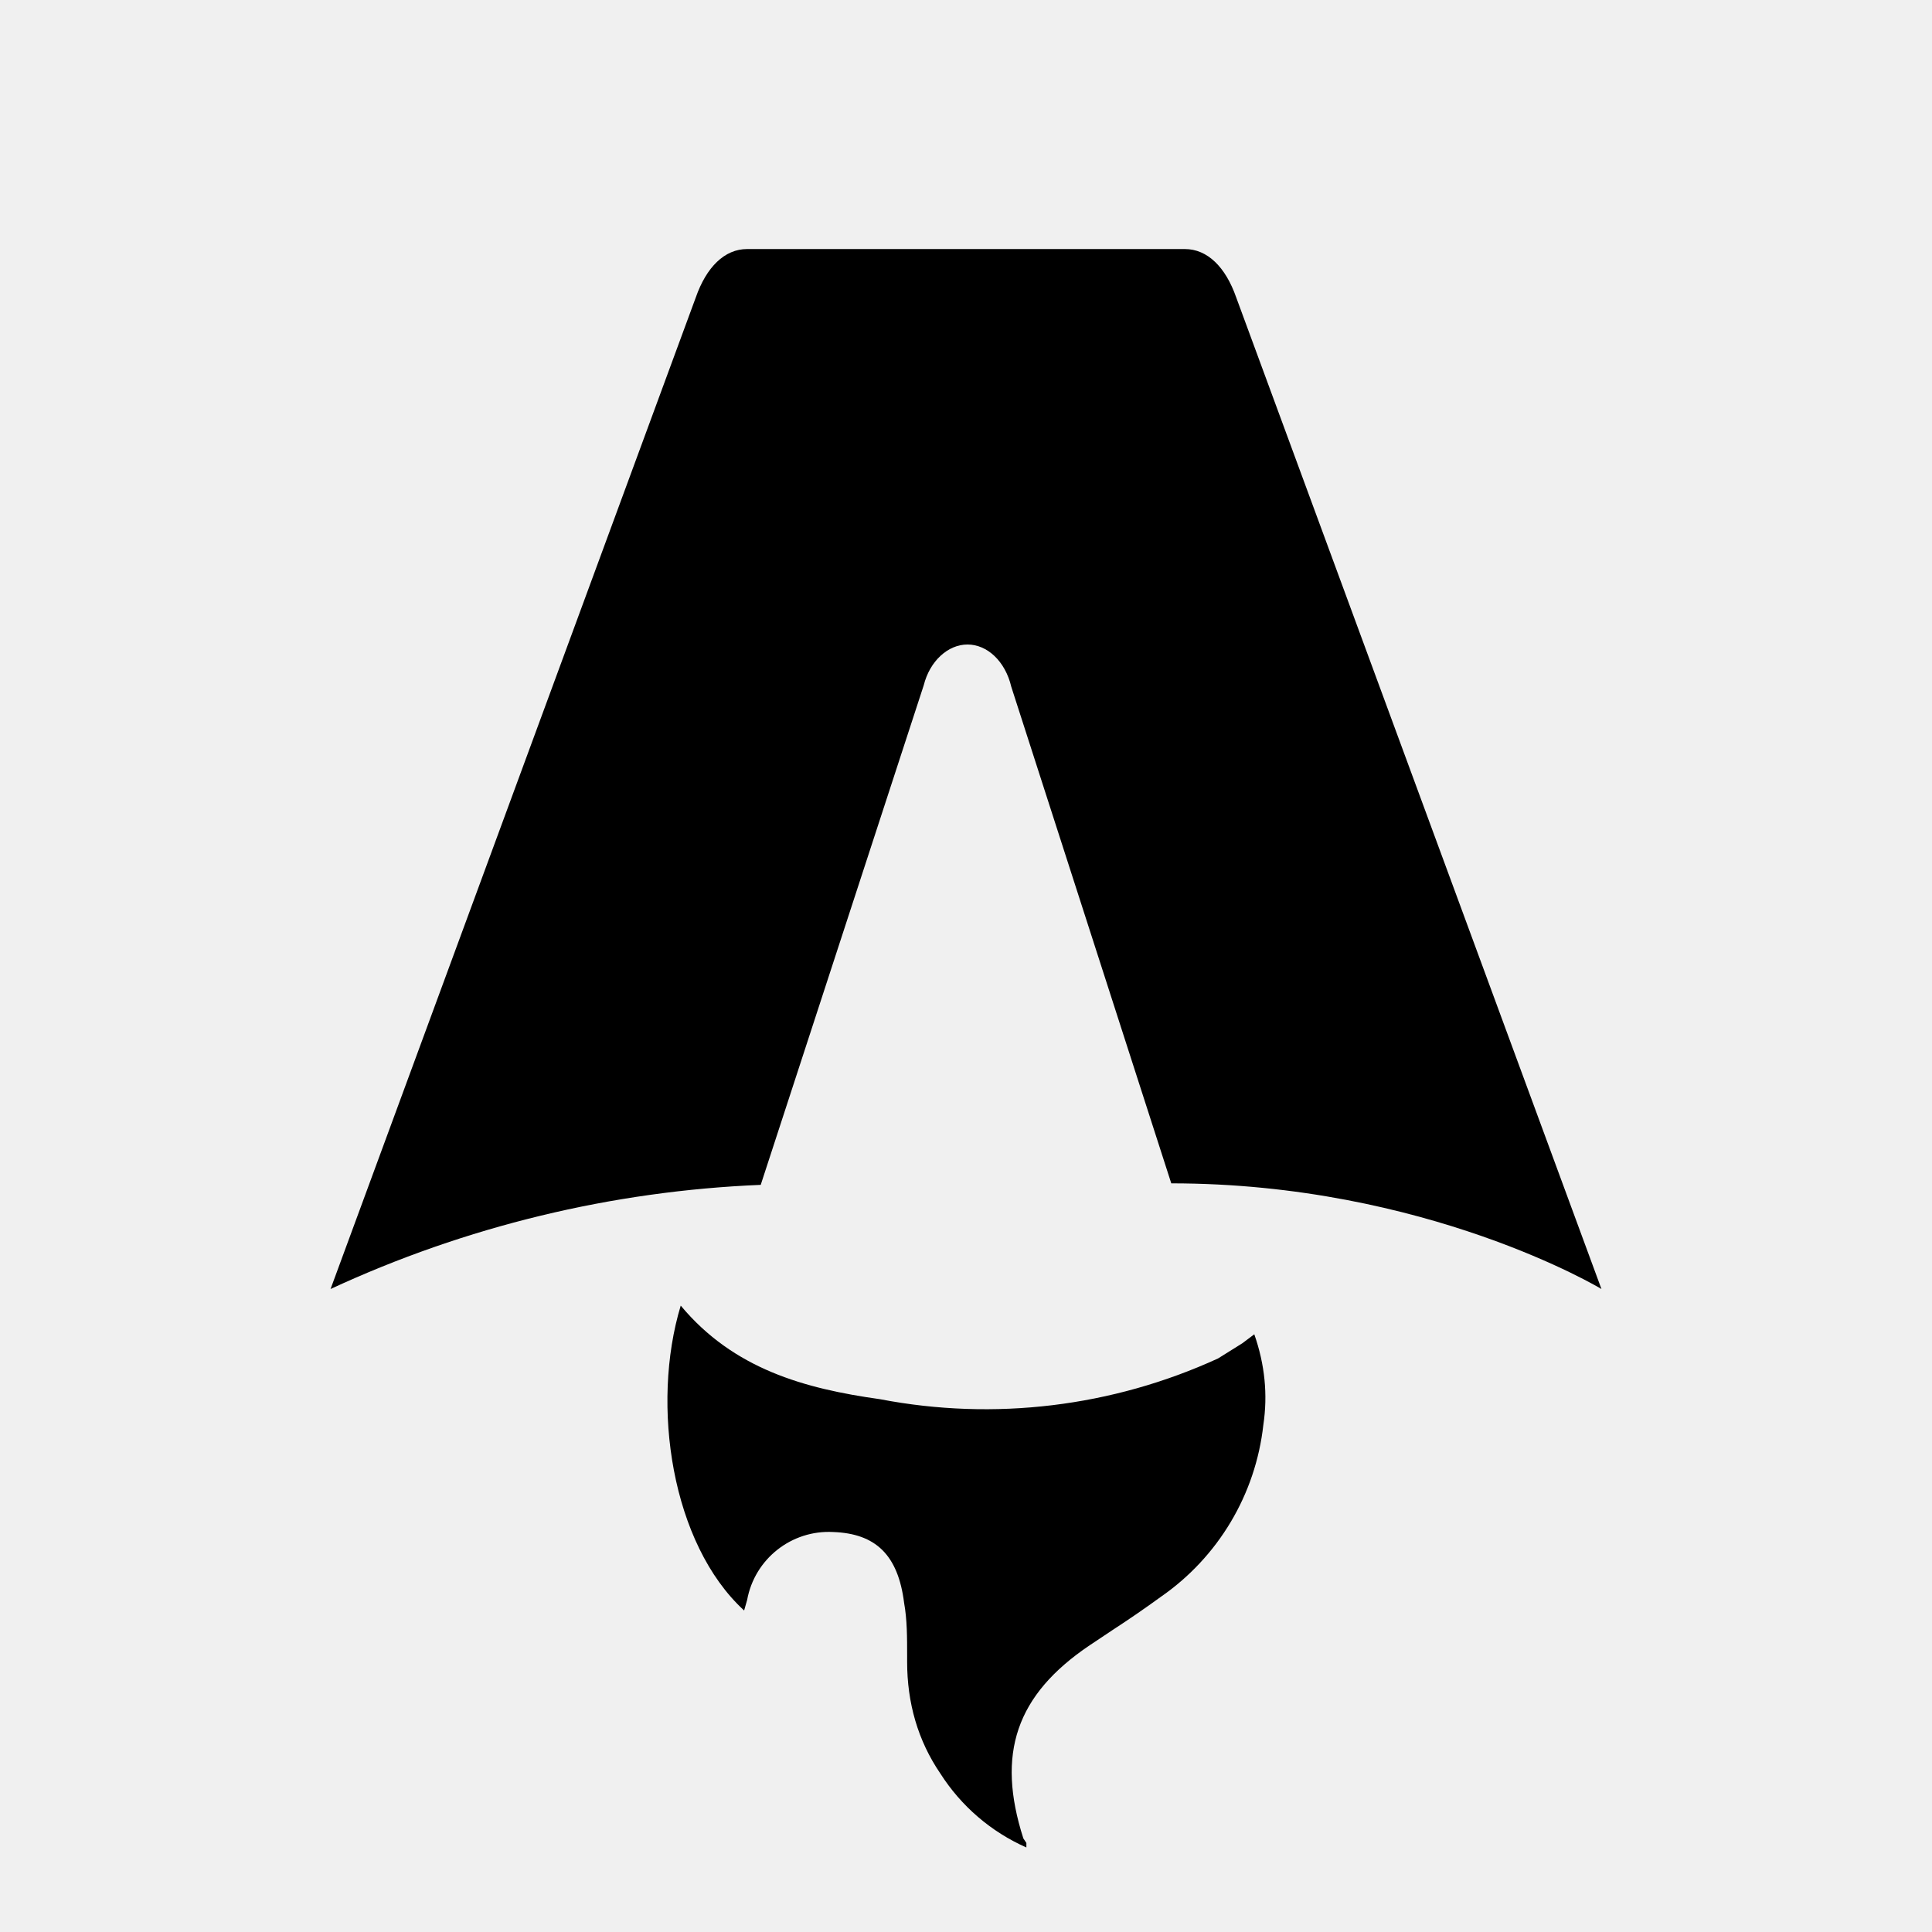
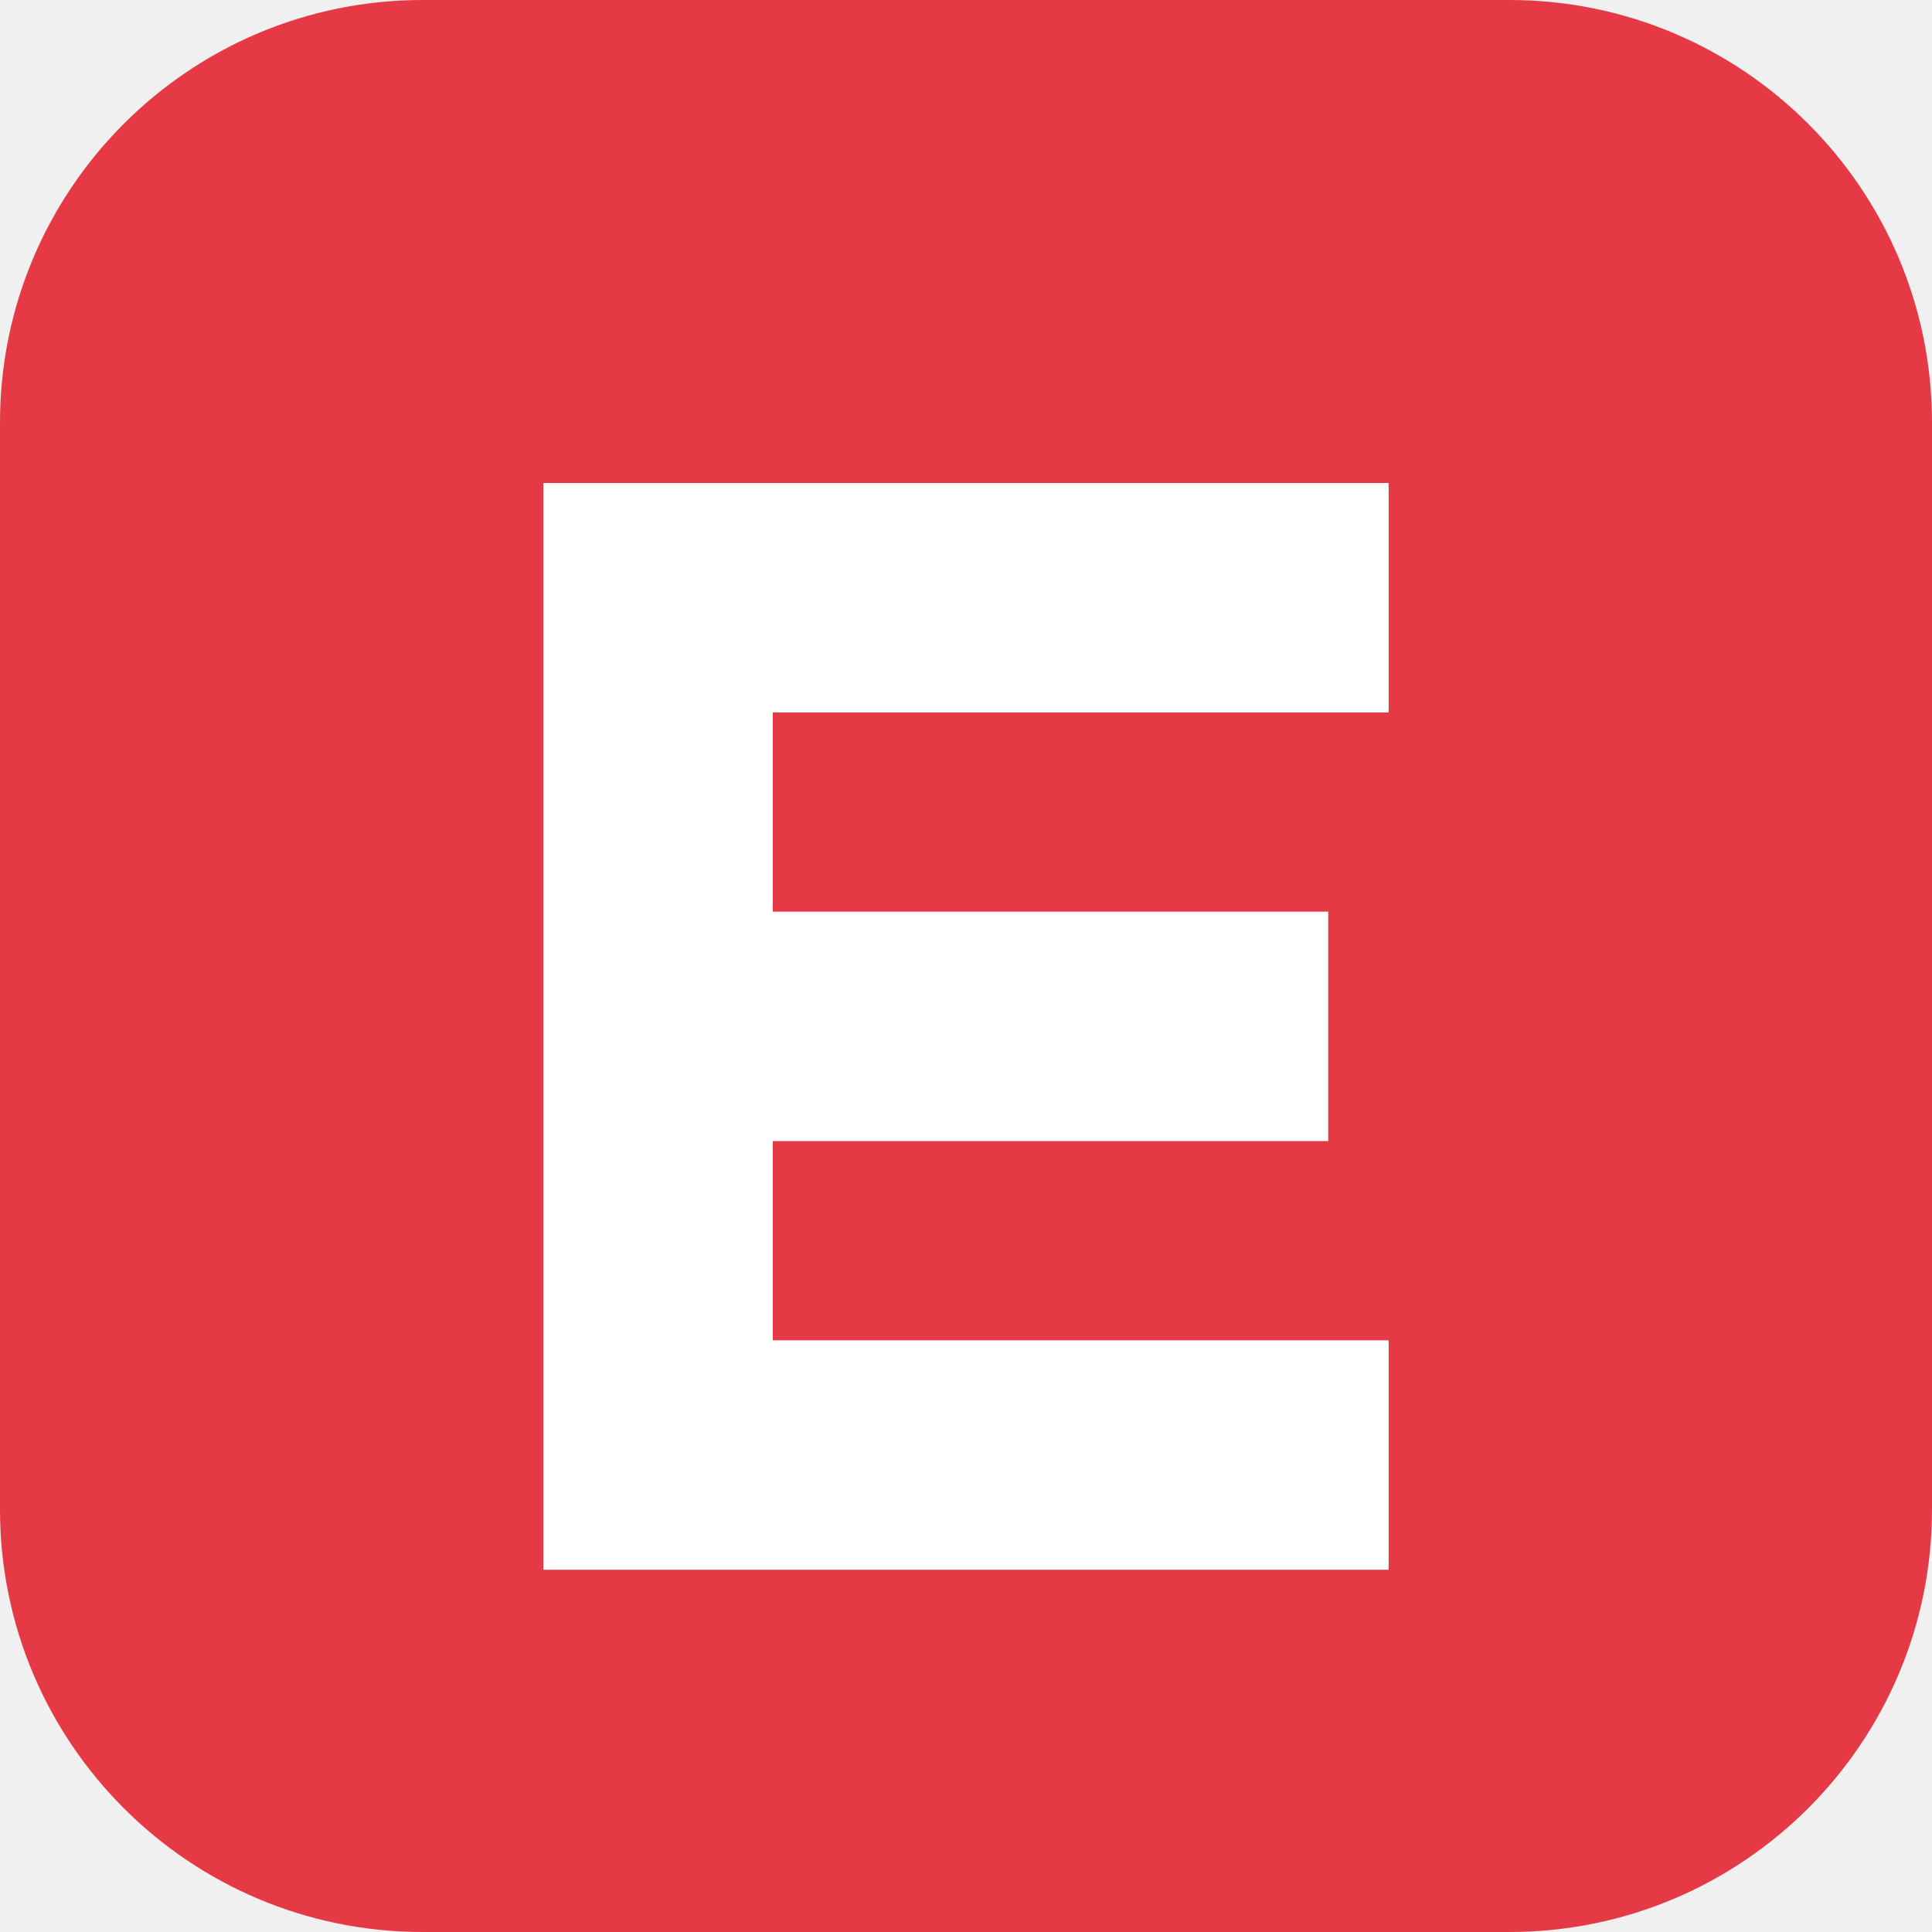
- <svg xmlns="http://www.w3.org/2000/svg" fill="none" viewBox="0 0 128 128">
-   <path d="M50.4 78.5a75.1 75.1 0 0 0-28.5 6.9l24.2-65.7c.7-2 1.9-3.2 3.4-3.2h29c1.5 0 2.7 1.2 3.4 3.2l24.2 65.7s-11.6-7-28.5-7L67 45.5c-.4-1.7-1.6-2.8-2.9-2.8-1.3 0-2.5 1.1-2.9 2.7L50.4 78.5Zm-1.1 28.2Zm-4.2-20.2c-2 6.6-.6 15.8 4.2 20.2a17.5 17.5 0 0 1 .2-.7 5.5 5.5 0 0 1 5.7-4.5c2.8.1 4.3 1.5 4.7 4.7.2 1.1.2 2.3.2 3.5v.4c0 2.7.7 5.2 2.2 7.4a13 13 0 0 0 5.7 4.9v-.3l-.2-.3c-1.8-5.6-.5-9.5 4.4-12.8l1.5-1a73 73 0 0 0 3.2-2.2 16 16 0 0 0 6.8-11.4c.3-2 .1-4-.6-6l-.8.6-1.6 1a37 37 0 0 1-22.4 2.7c-5-.7-9.7-2-13.2-6.2Z" />
-   <style>
-         path { fill: #000; }
-         @media (prefers-color-scheme: dark) {
-             path { fill: #FFF; }
-         }
-     </style>
+ <svg xmlns="http://www.w3.org/2000/svg" viewBox="0 0 32 32">
+   <rect width="32" height="32" rx="7" fill="#e63946" />
+   <path d="M9 8h14v3.8h-10.2v3.3h9.2v3.8h-9.2v3.3h10.2v3.8h-14z" fill="white" />
</svg>
